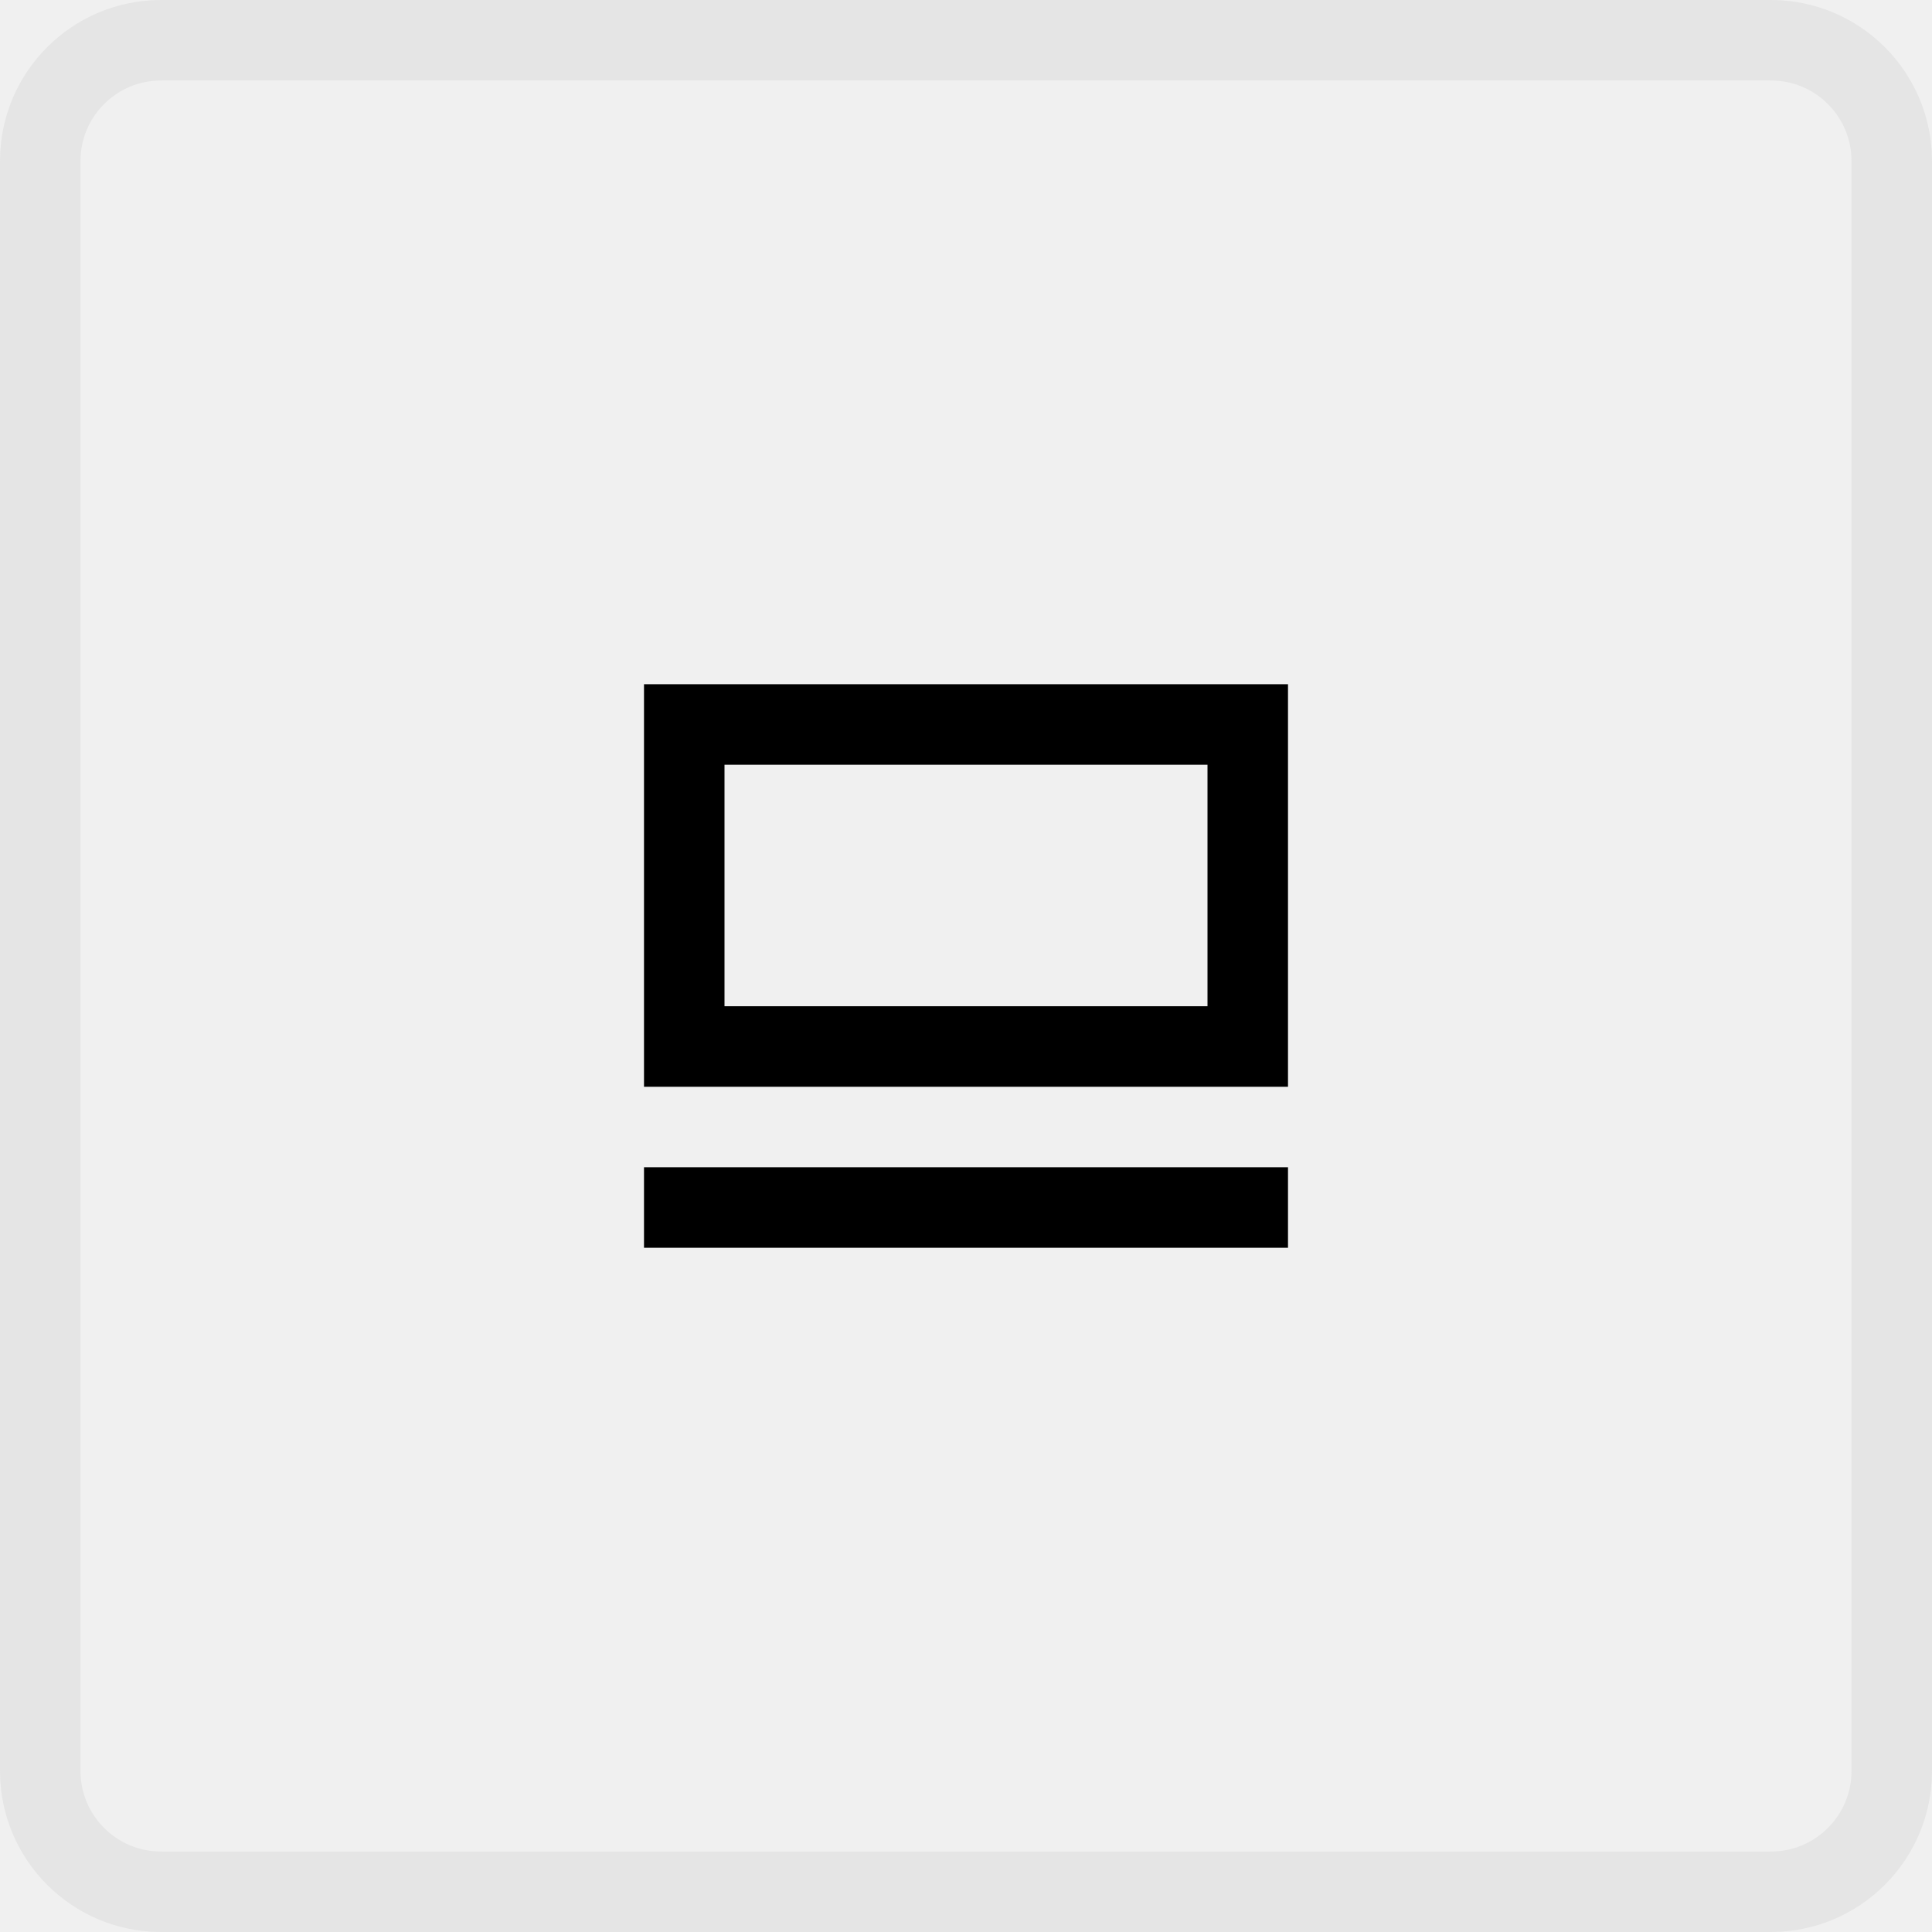
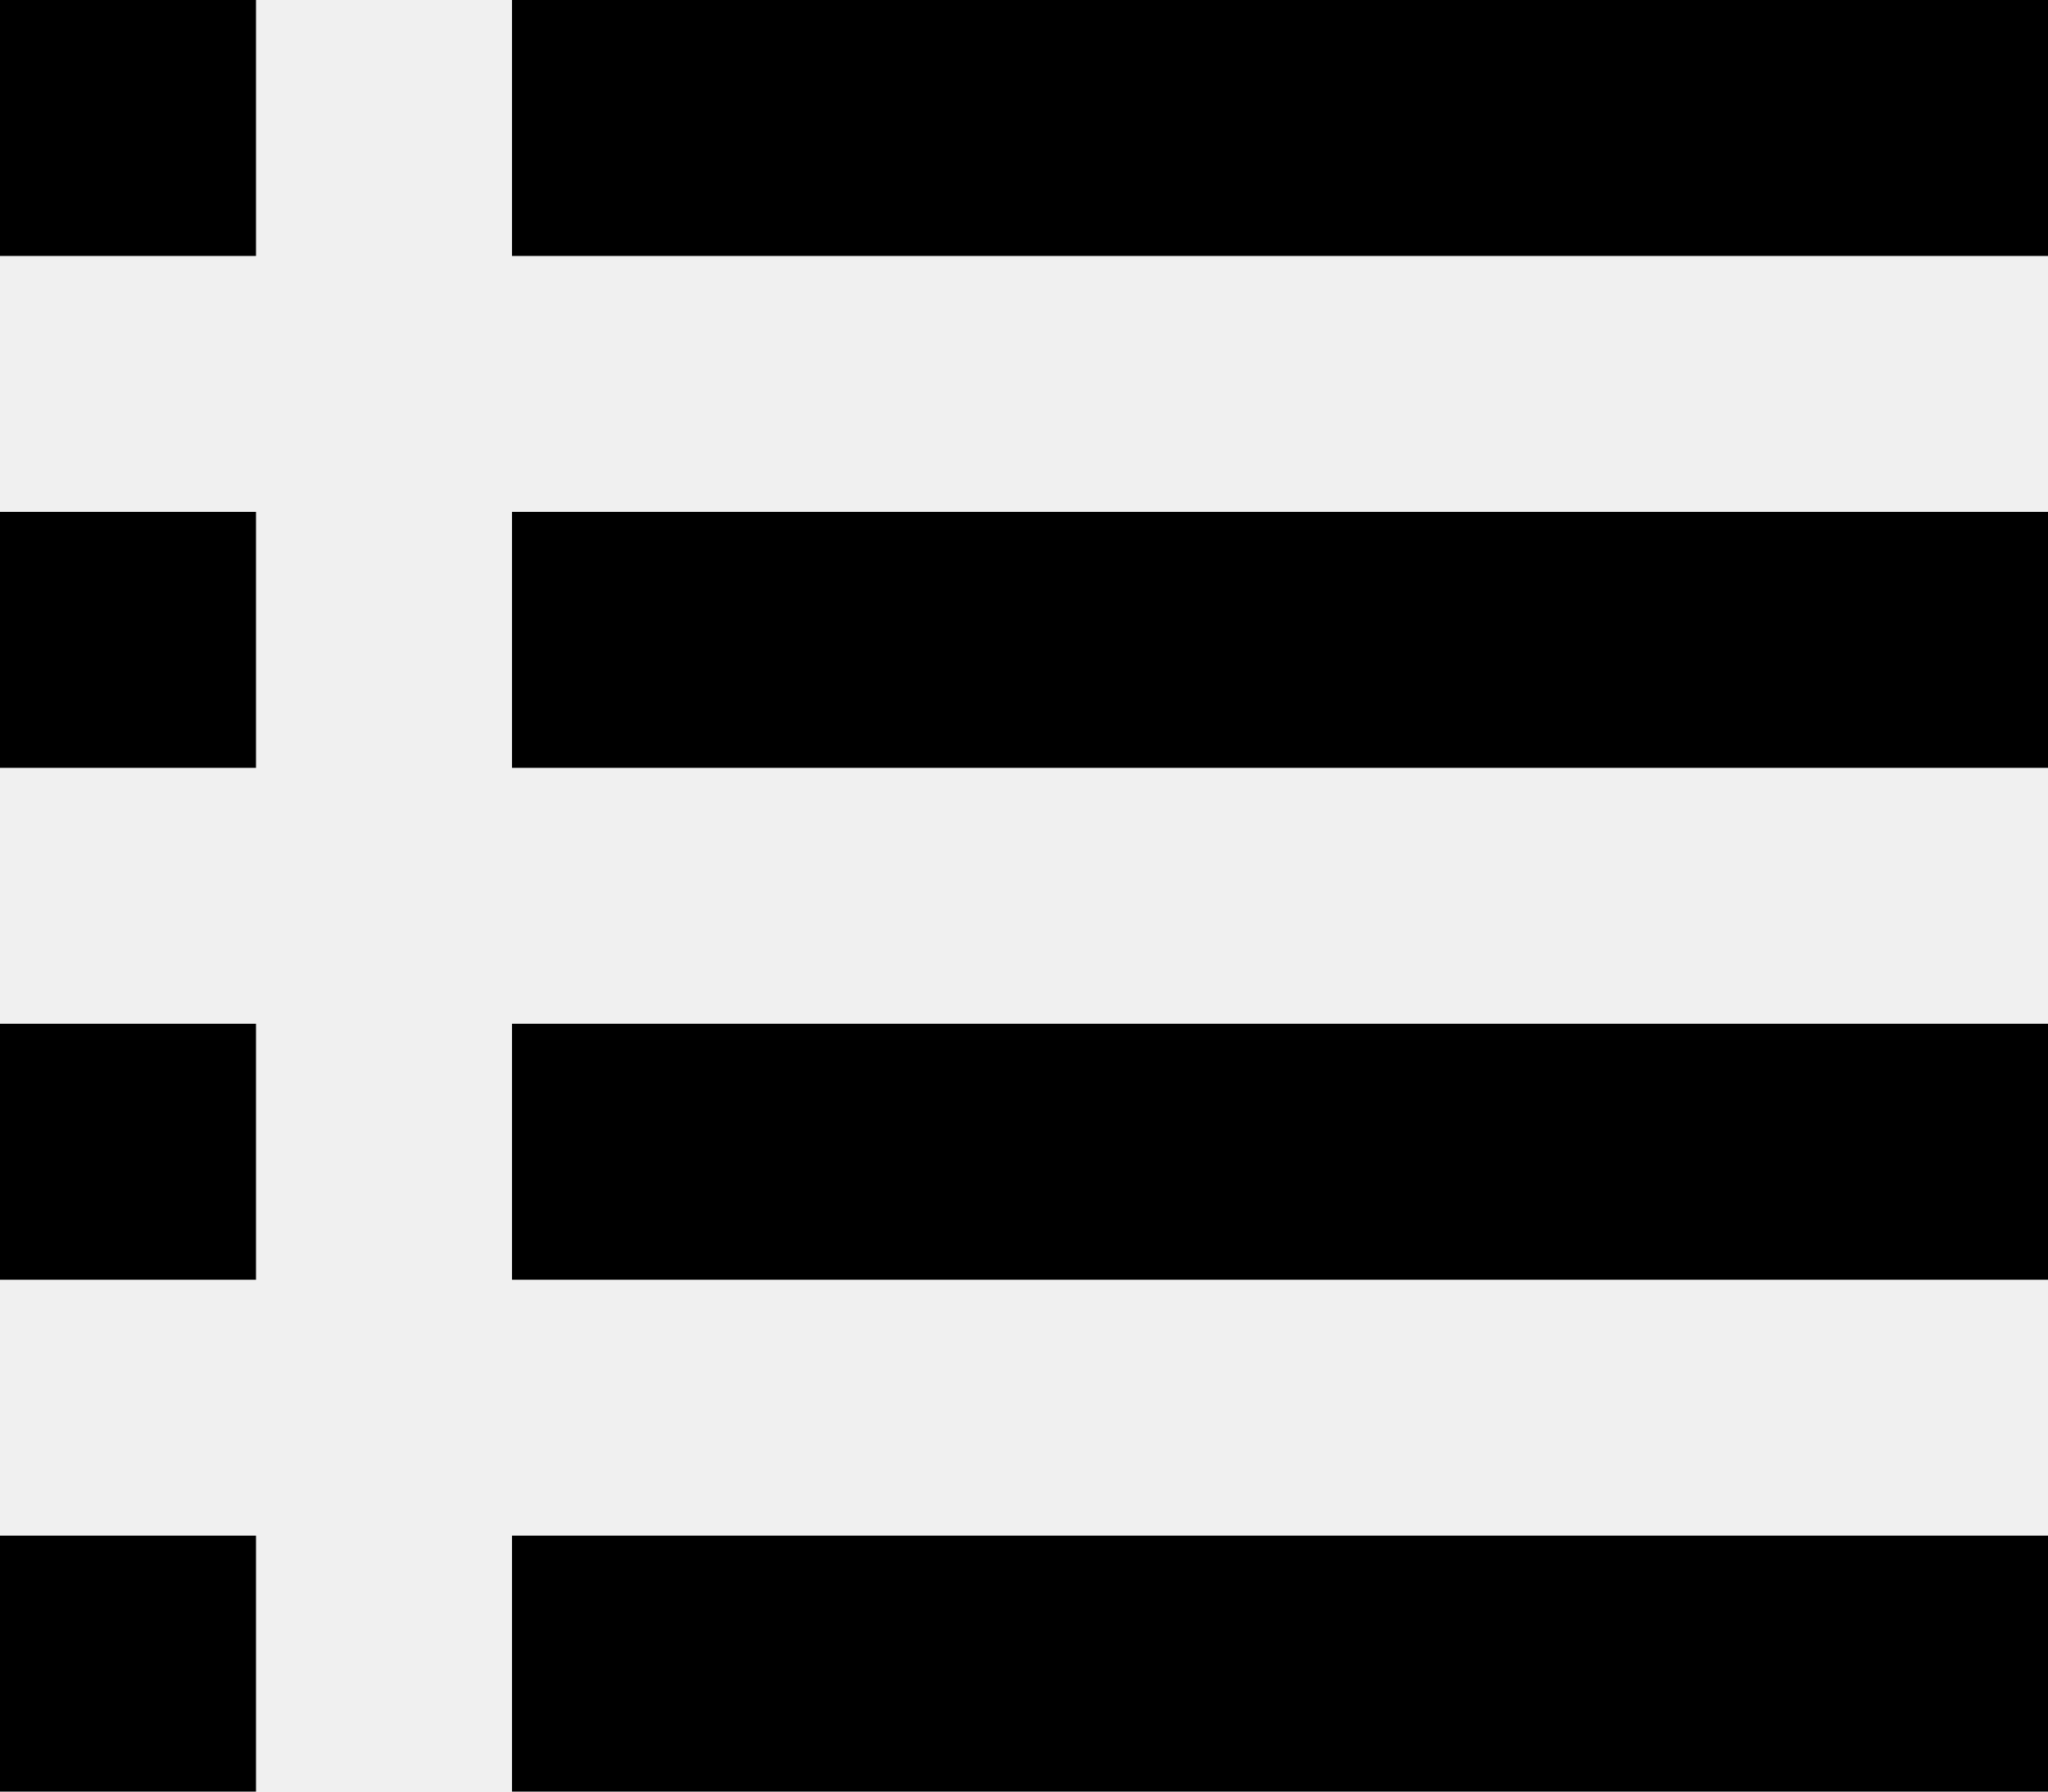
- <svg xmlns="http://www.w3.org/2000/svg" width="48" height="48" viewBox="0 0 48 48" fill="none">
-   <g clip-path="url(#clip0_33548_2210)">
-     <path d="M32 29H16V31H32V29Z" fill="black" />
-     <path d="M30 19V25H18V19H30ZM32 17H16V27H32V17Z" fill="black" />
-   </g>
-   <rect x="1" y="1" width="46" height="46" rx="3" stroke="#E5E5E5" stroke-width="2" />
-   <defs>
-     <clipPath id="clip0_33548_2210">
-       <rect width="16" height="14" fill="white" transform="translate(16 17)" />
-     </clipPath>
-   </defs>
+ <svg xmlns="http://www.w3.org/2000/svg" width="16" height="14" viewBox="0 0 16 14" fill="none">
+   <path d="M2 0H0V2H2V0Z" fill="black" />
+   <path d="M16 0H4V2H16V0Z" fill="black" />
+   <path d="M2 4H0V6H2V4Z" fill="black" />
+   <path d="M16 4H4V6H16V4Z" fill="black" />
+   <path d="M2 8H0V10H2V8Z" fill="black" />
+   <path d="M16 8H4V10H16V8Z" fill="black" />
+   <path d="M2 12H0V14H2V12Z" fill="black" />
+   <path d="M16 12H4V14H16V12Z" fill="black" />
</svg>
